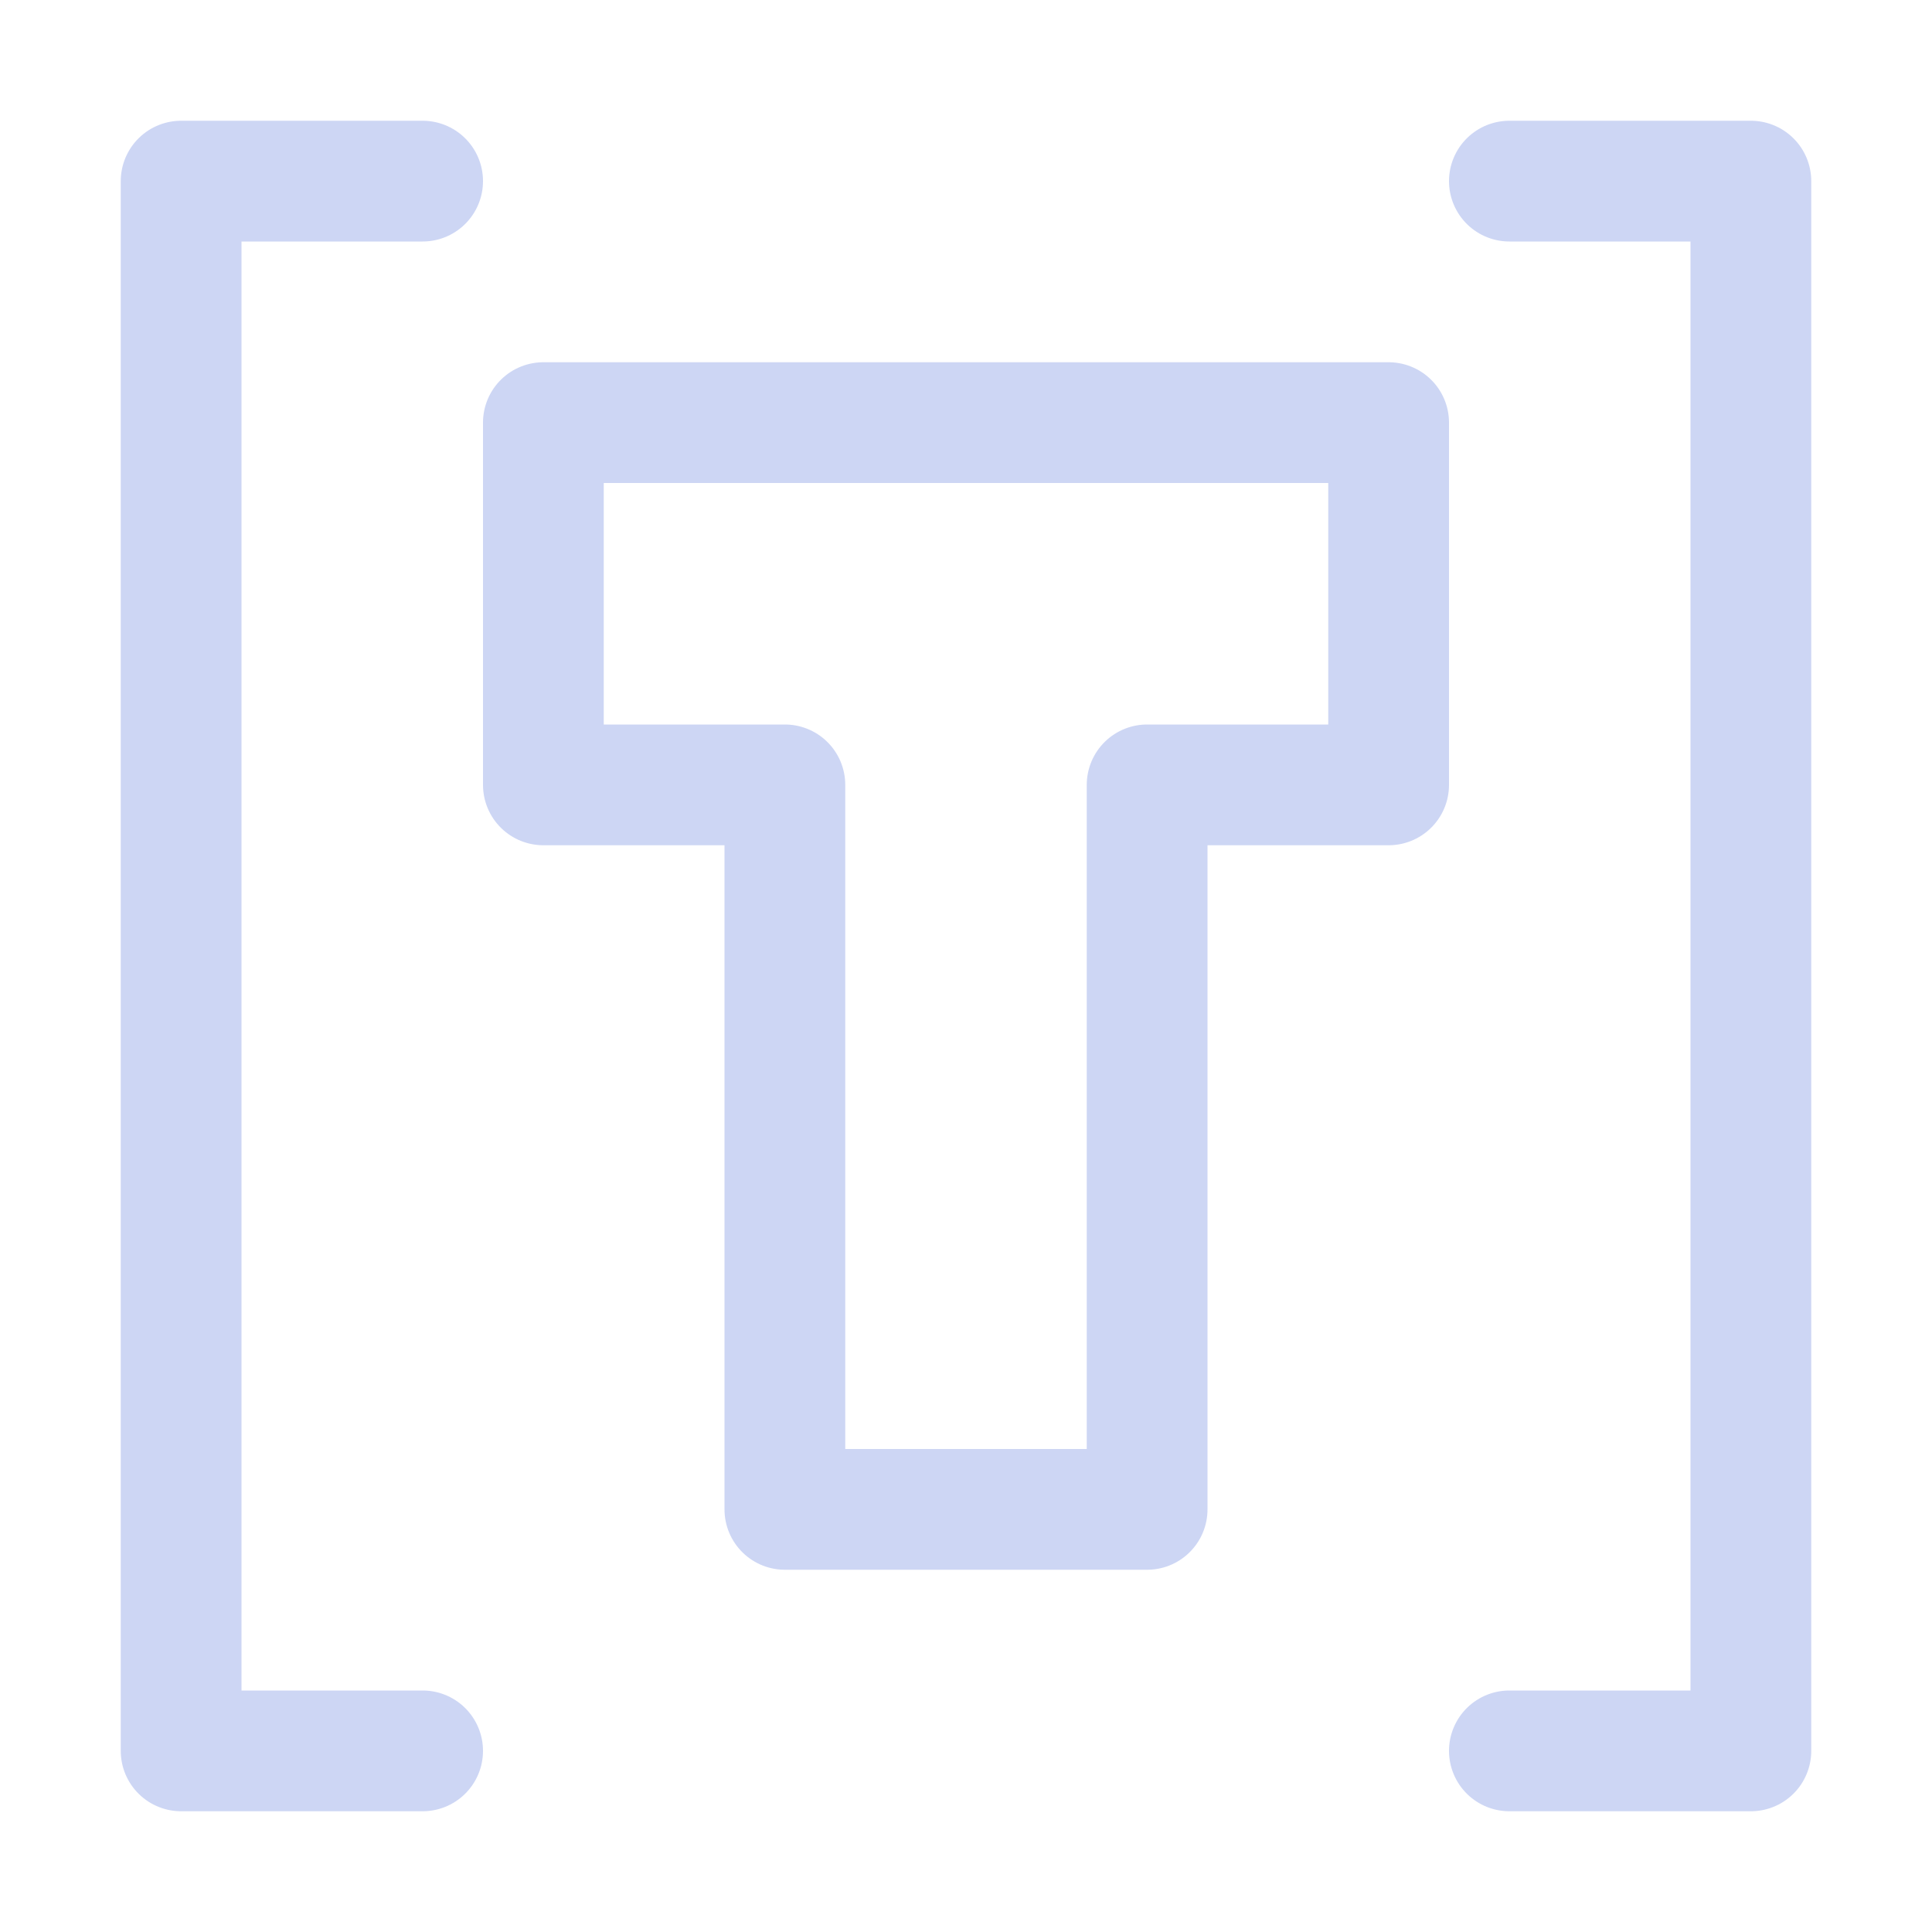
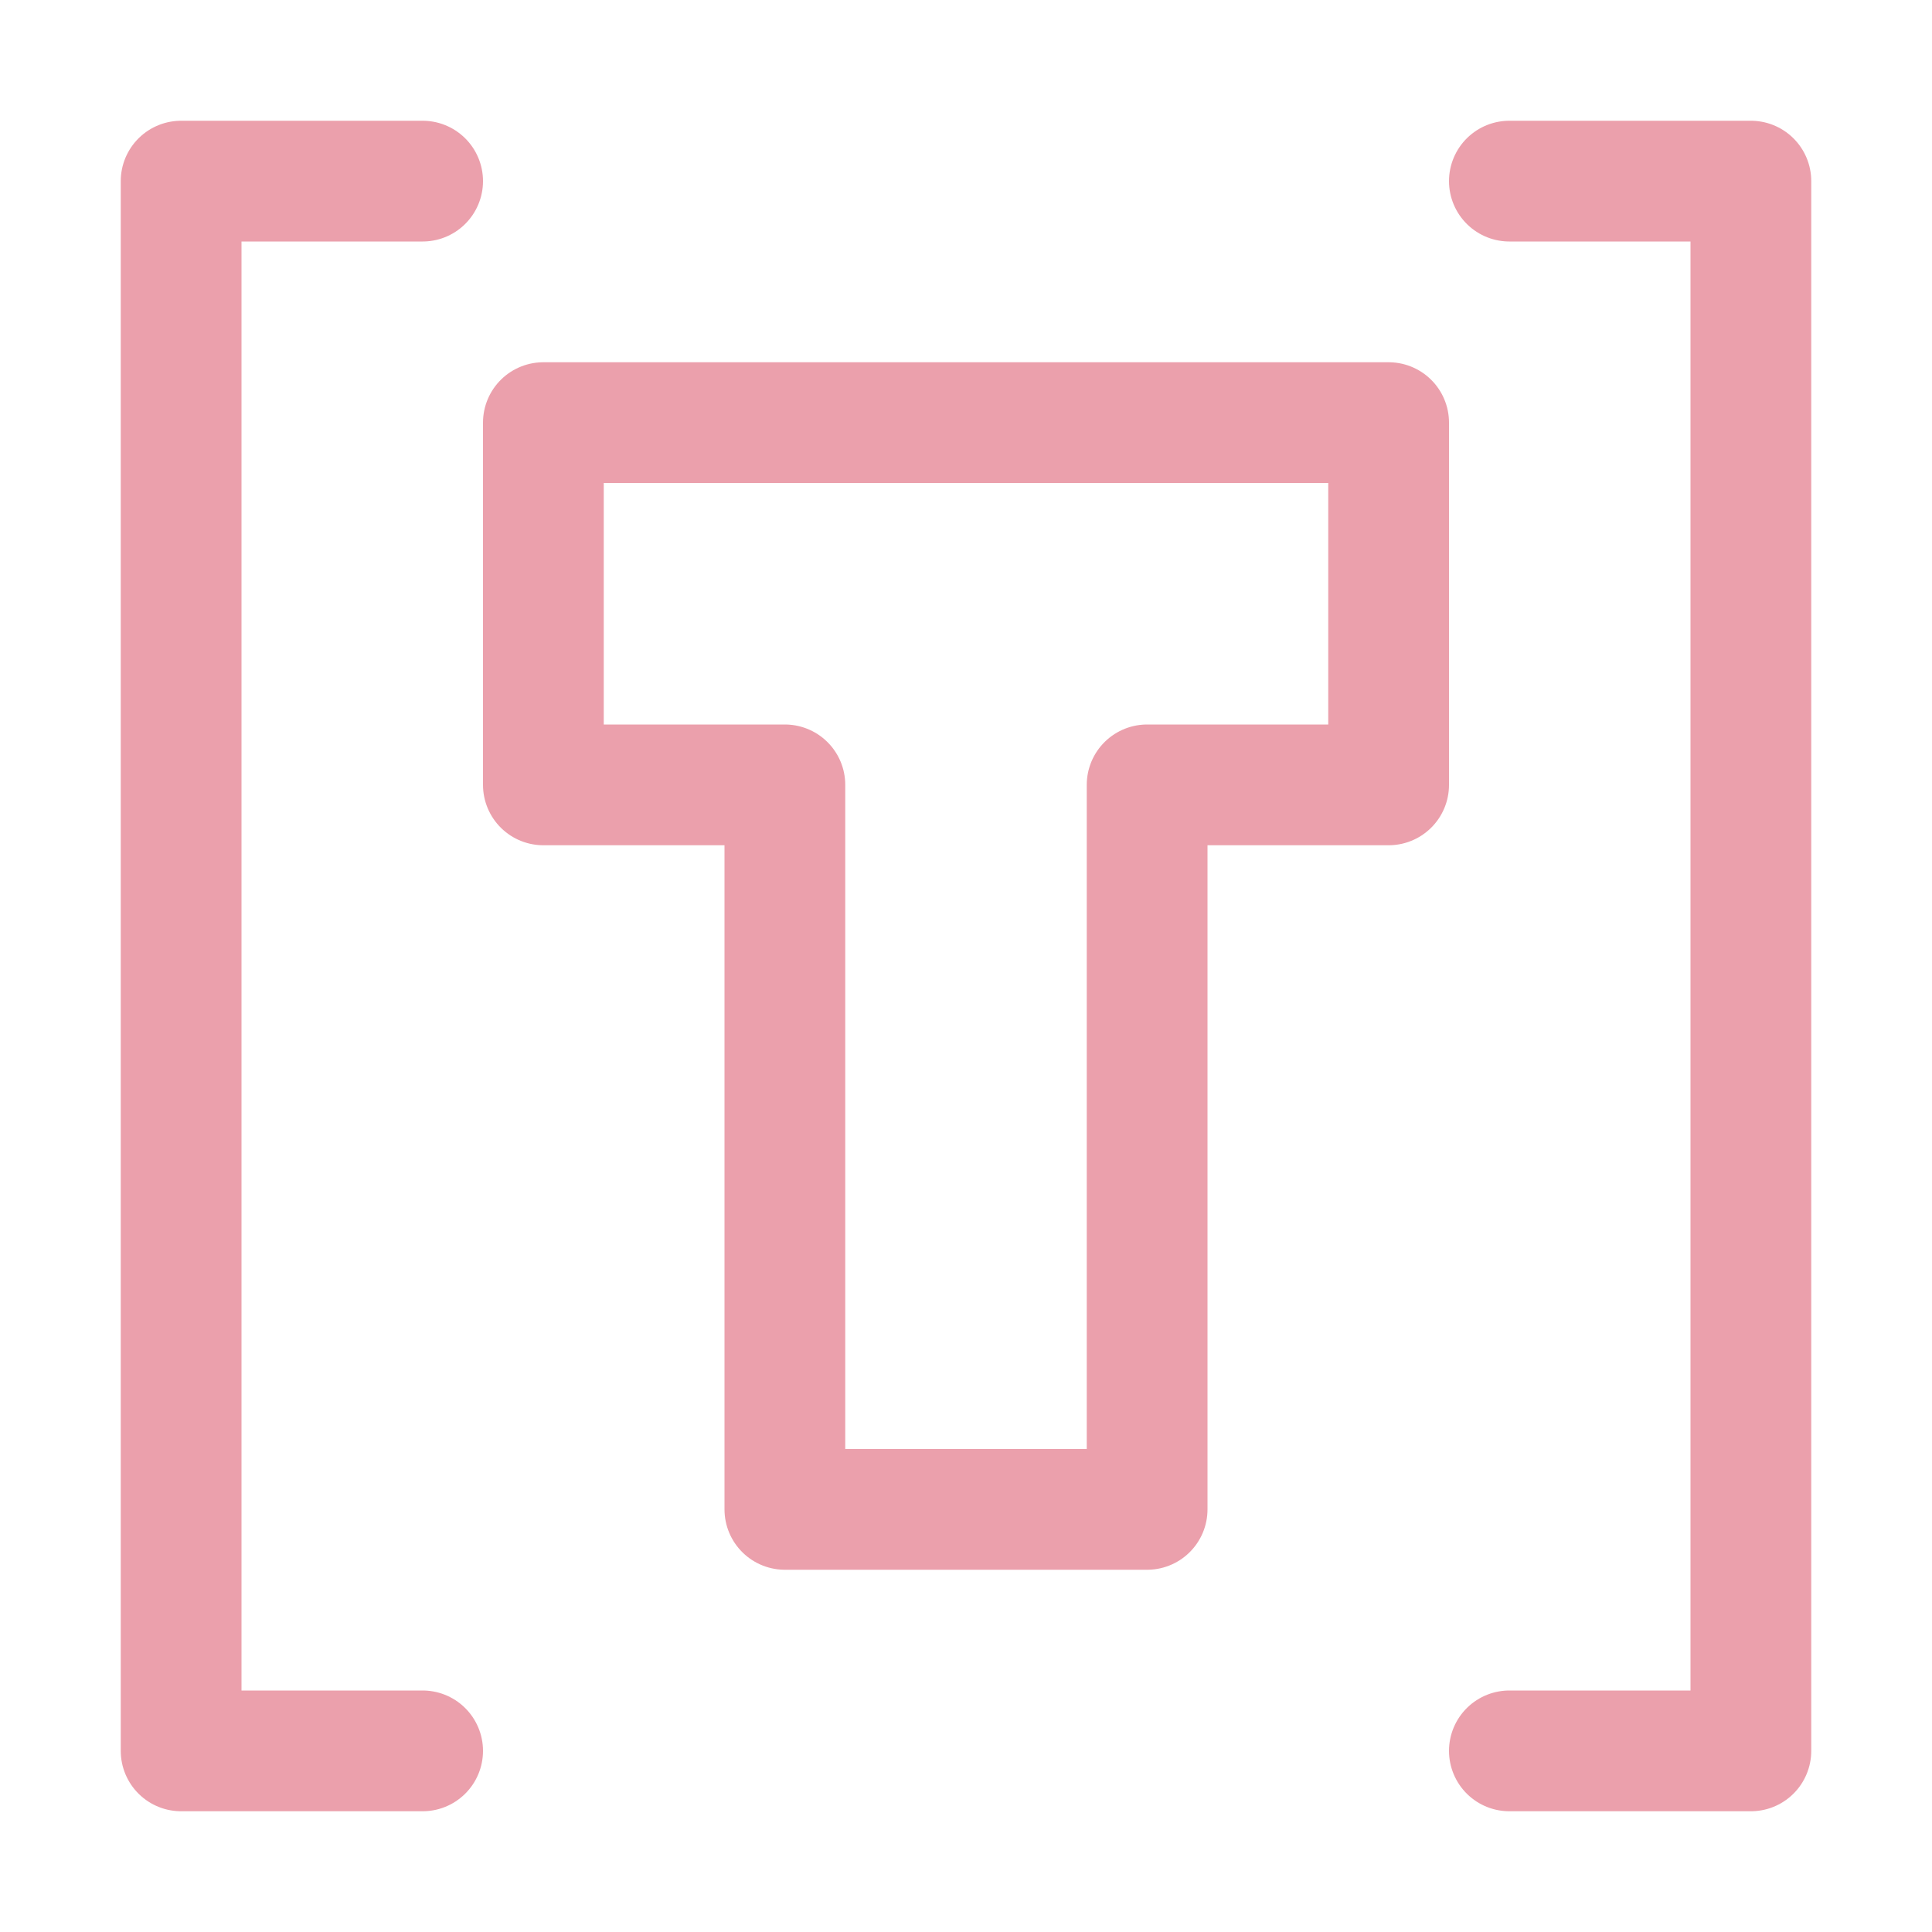
<svg xmlns="http://www.w3.org/2000/svg" width="16" height="16" viewBox="0 0 16 16">
-   <path fill="none" stroke="#cdd6f4" stroke-linecap="round" stroke-linejoin="round" d="M3.5 1.5h-2v13h2m9-13h2v13h-2m-8-11h7v3h-2v6h-3v-6h-2z" />
+   <path fill="none" stroke="#eba0ac" stroke-linecap="round" stroke-linejoin="round" d="M3.5 1.5h-2v13h2m9-13h2v13h-2m-8-11h7v3h-2v6h-3v-6h-2z" />
</svg>
